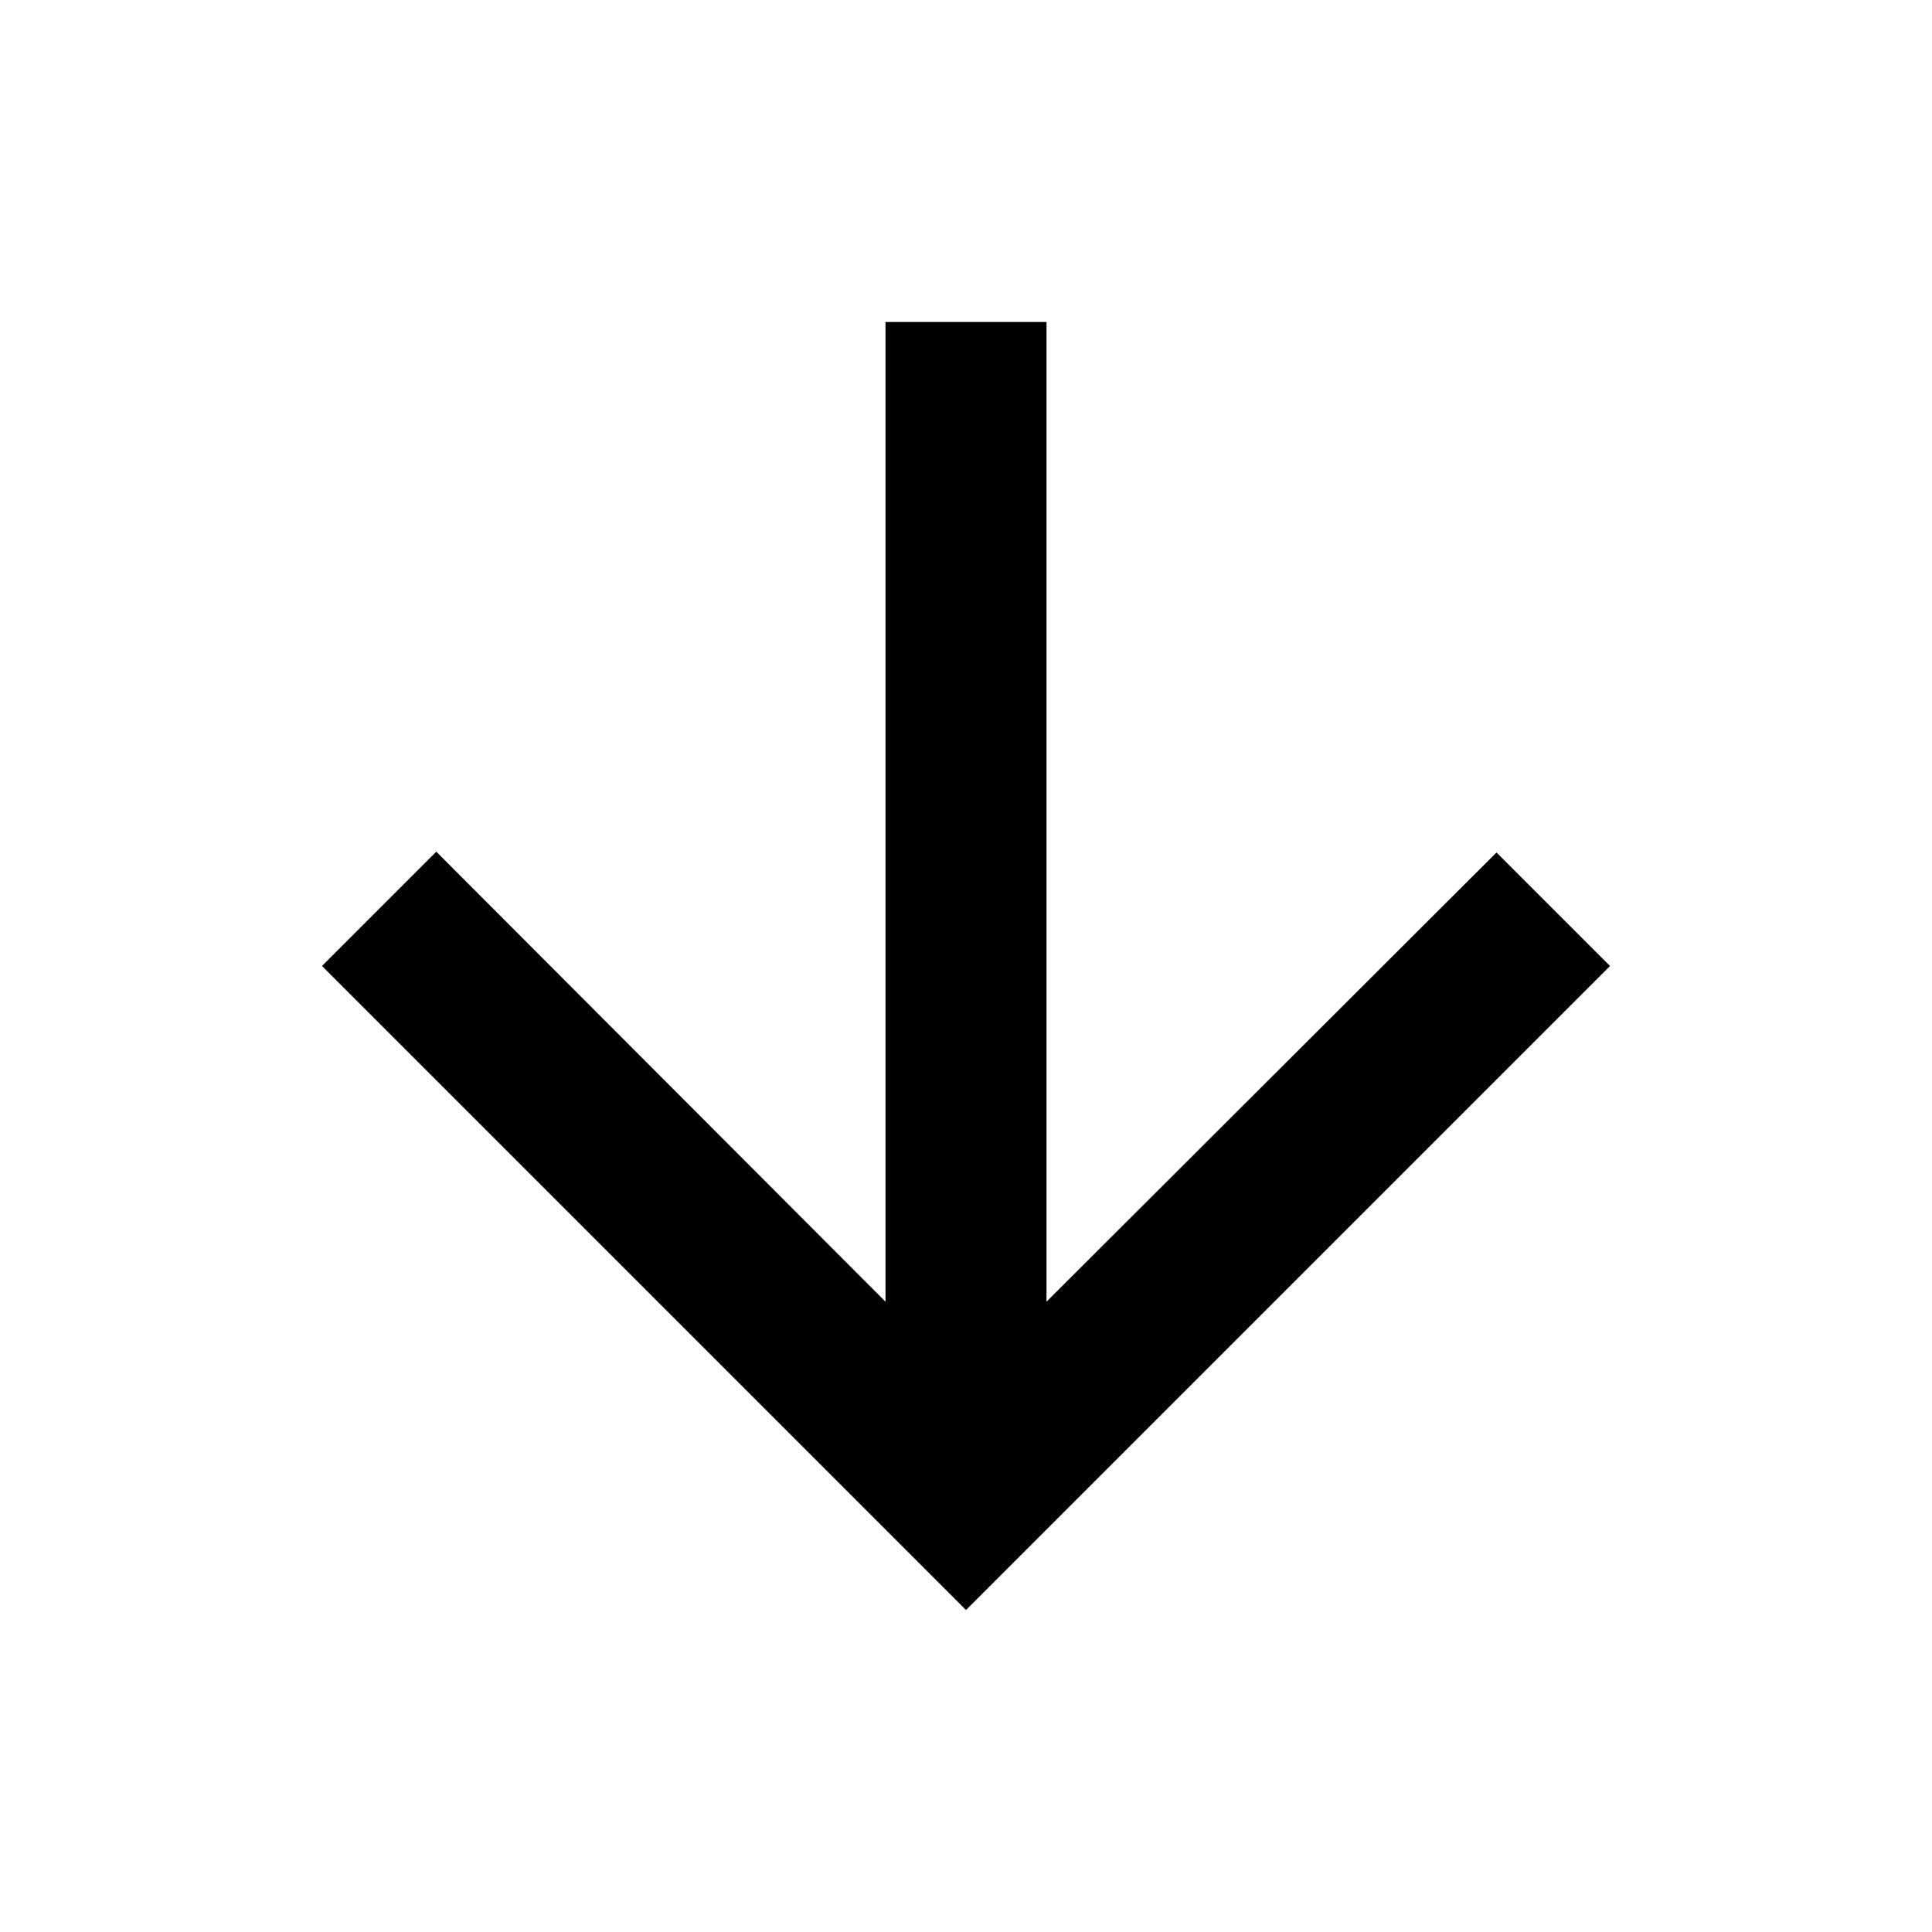
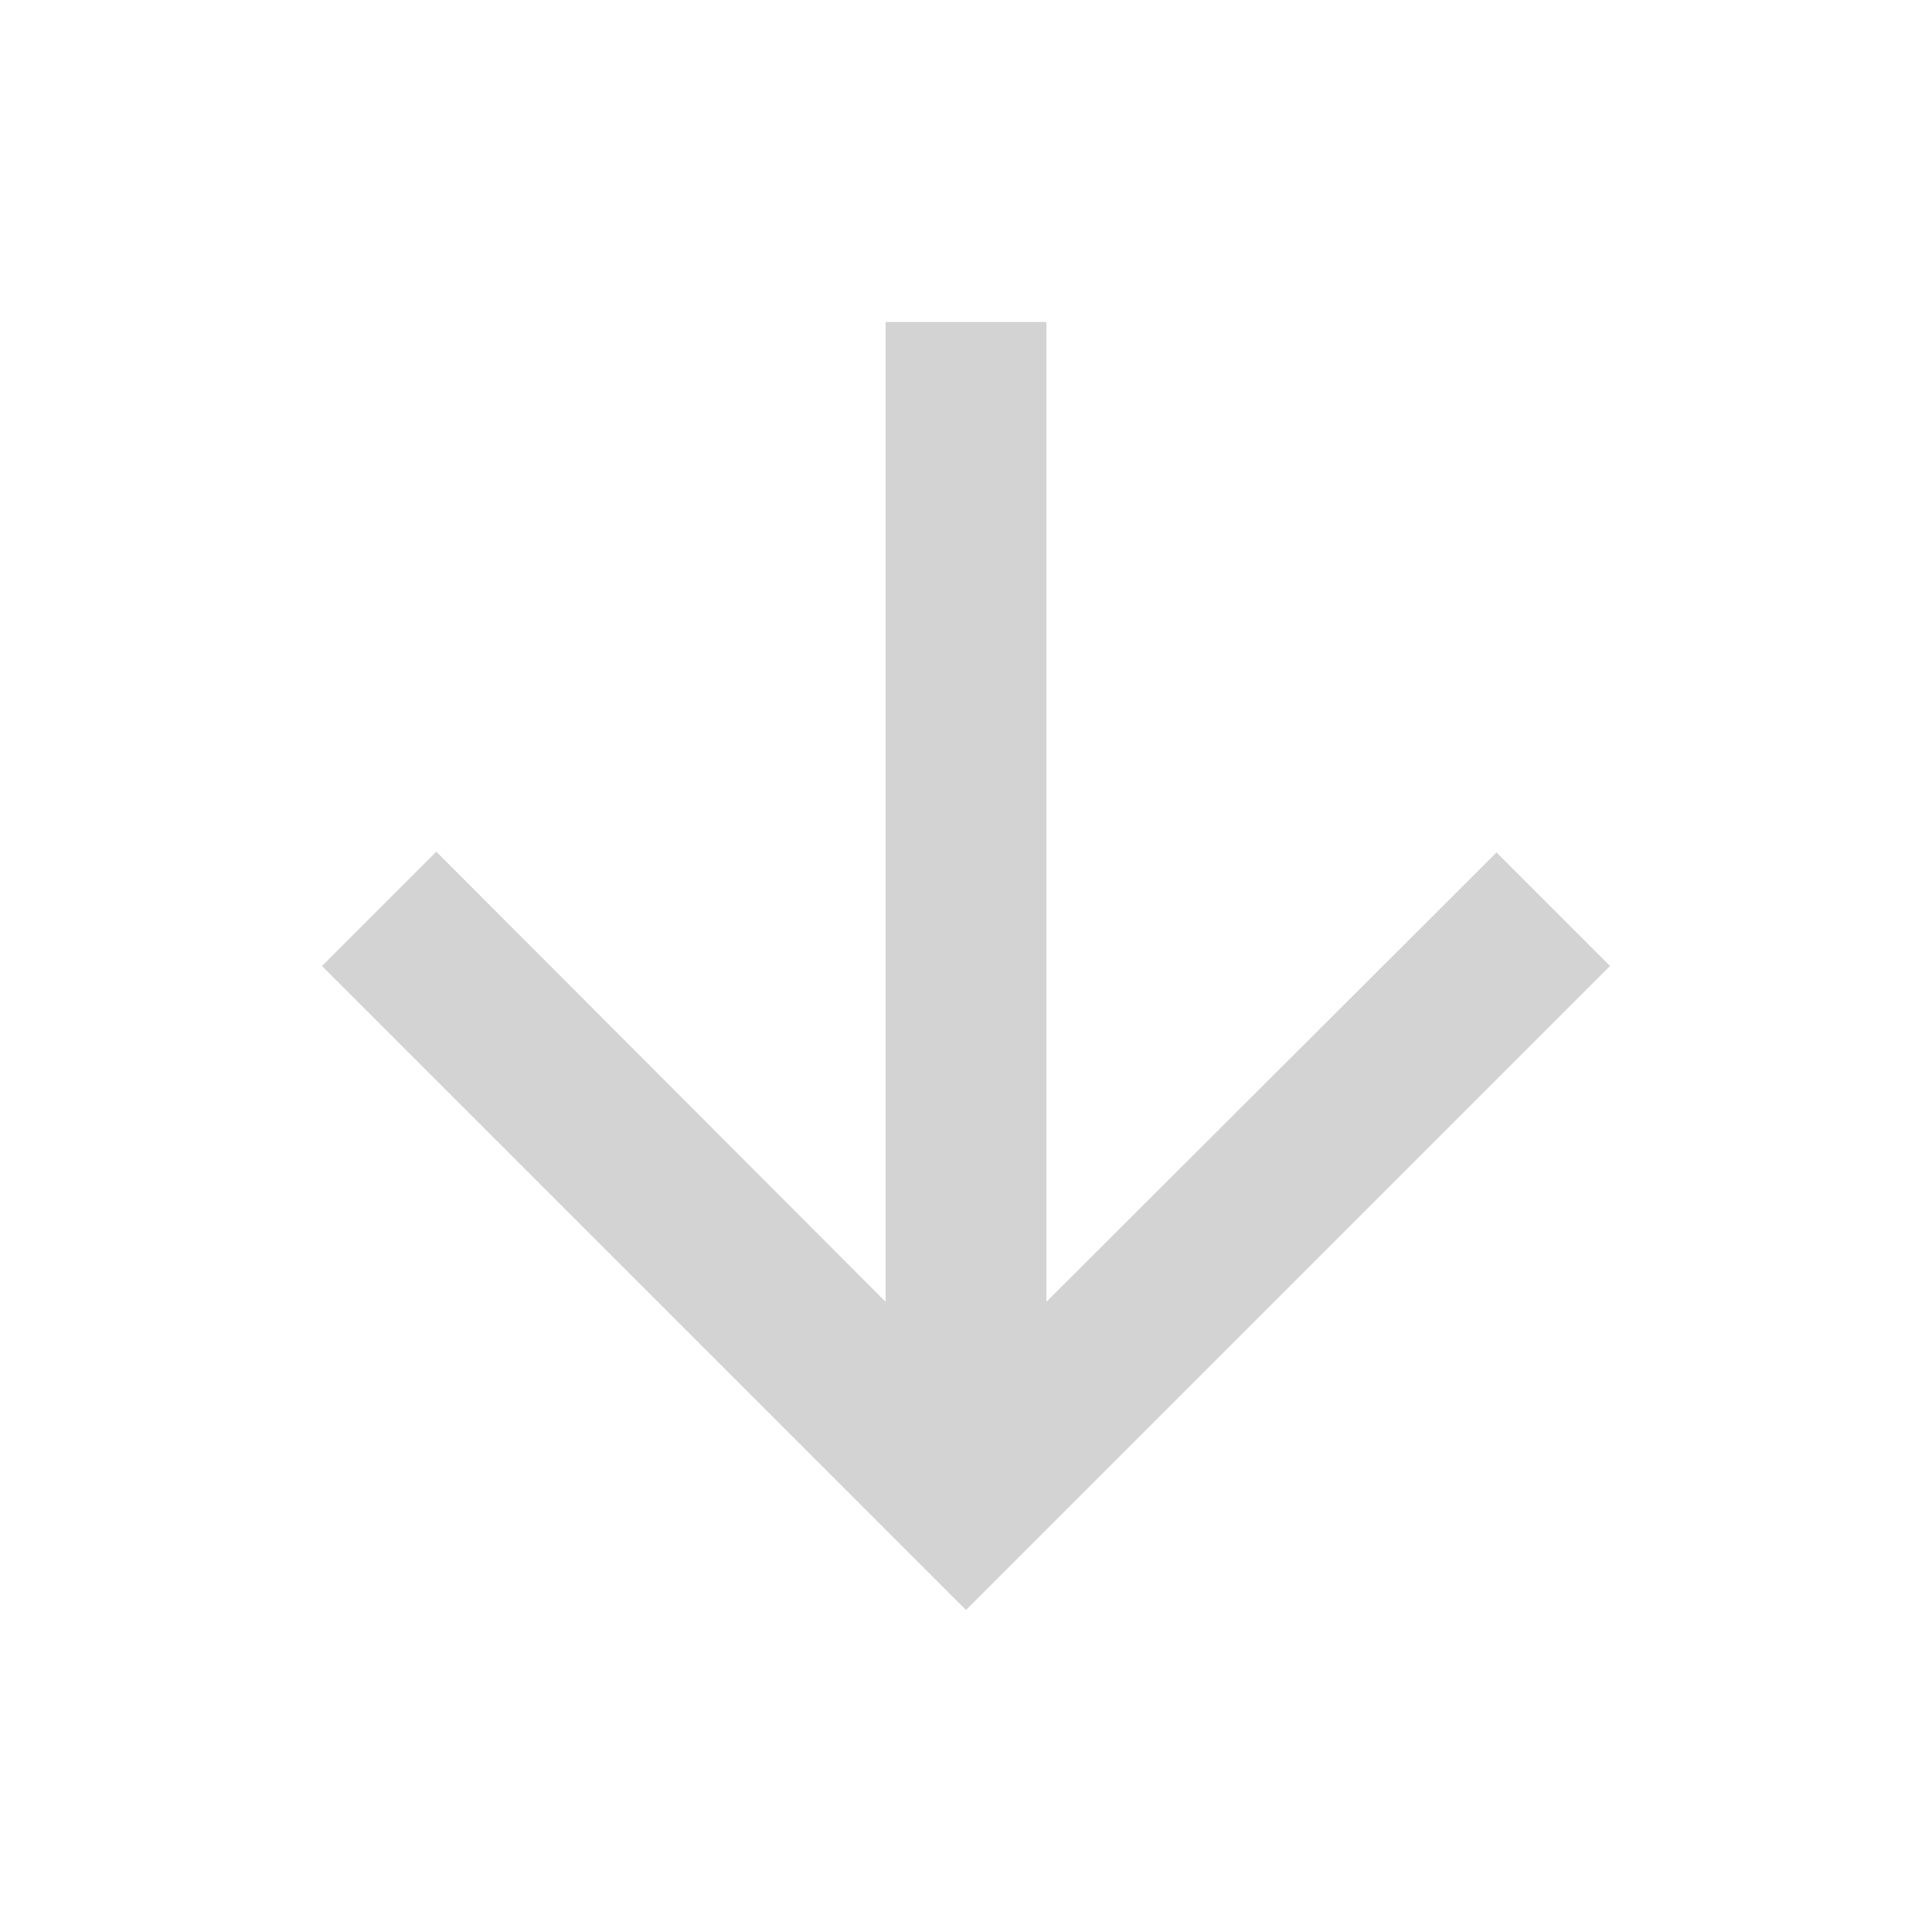
<svg xmlns="http://www.w3.org/2000/svg" viewBox="0 0 24 24">
  <path fill="none" d="M0 0h24v24H0V0z" />
-   <path fill="#010101" d="M20 12l-1.41-1.41L13 16.17V4h-2v12.17l-5.58-5.59L4 12l8 8 8-8z" />
+   <path fill="#D3D3D3" d="M20 12l-1.41-1.41L13 16.17V4h-2v12.17l-5.58-5.59L4 12l8 8 8-8z" />
</svg>
